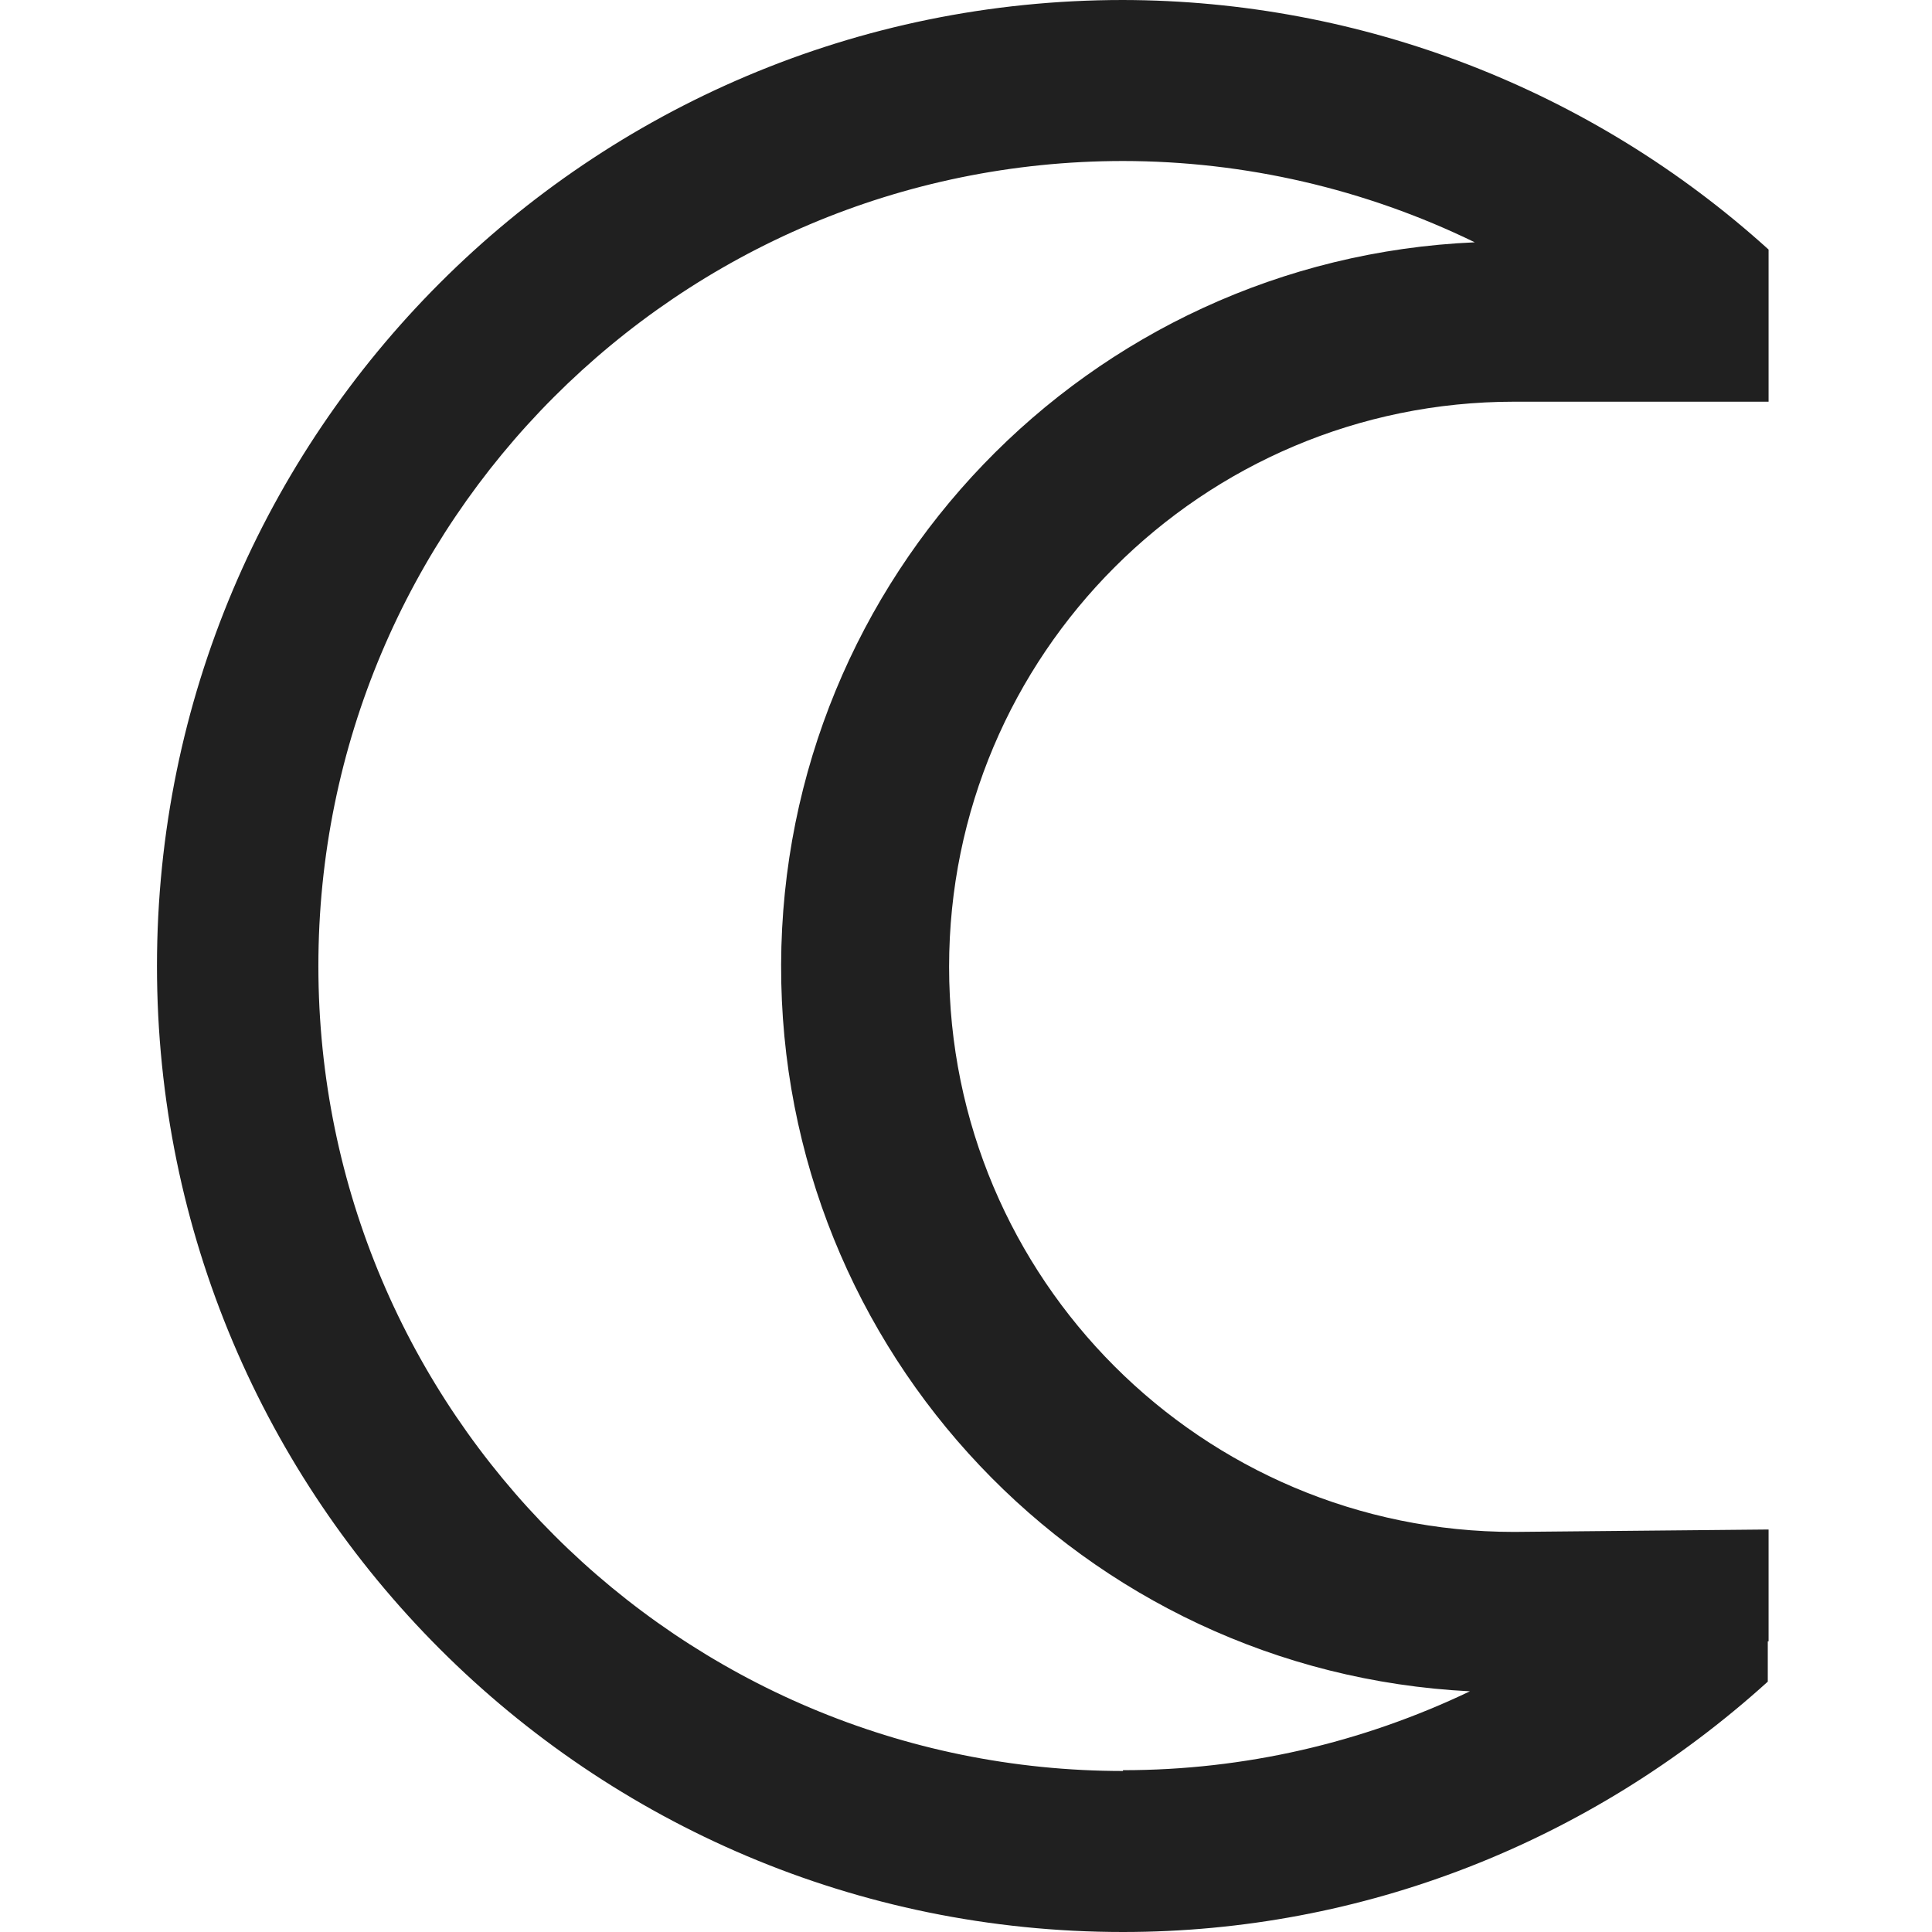
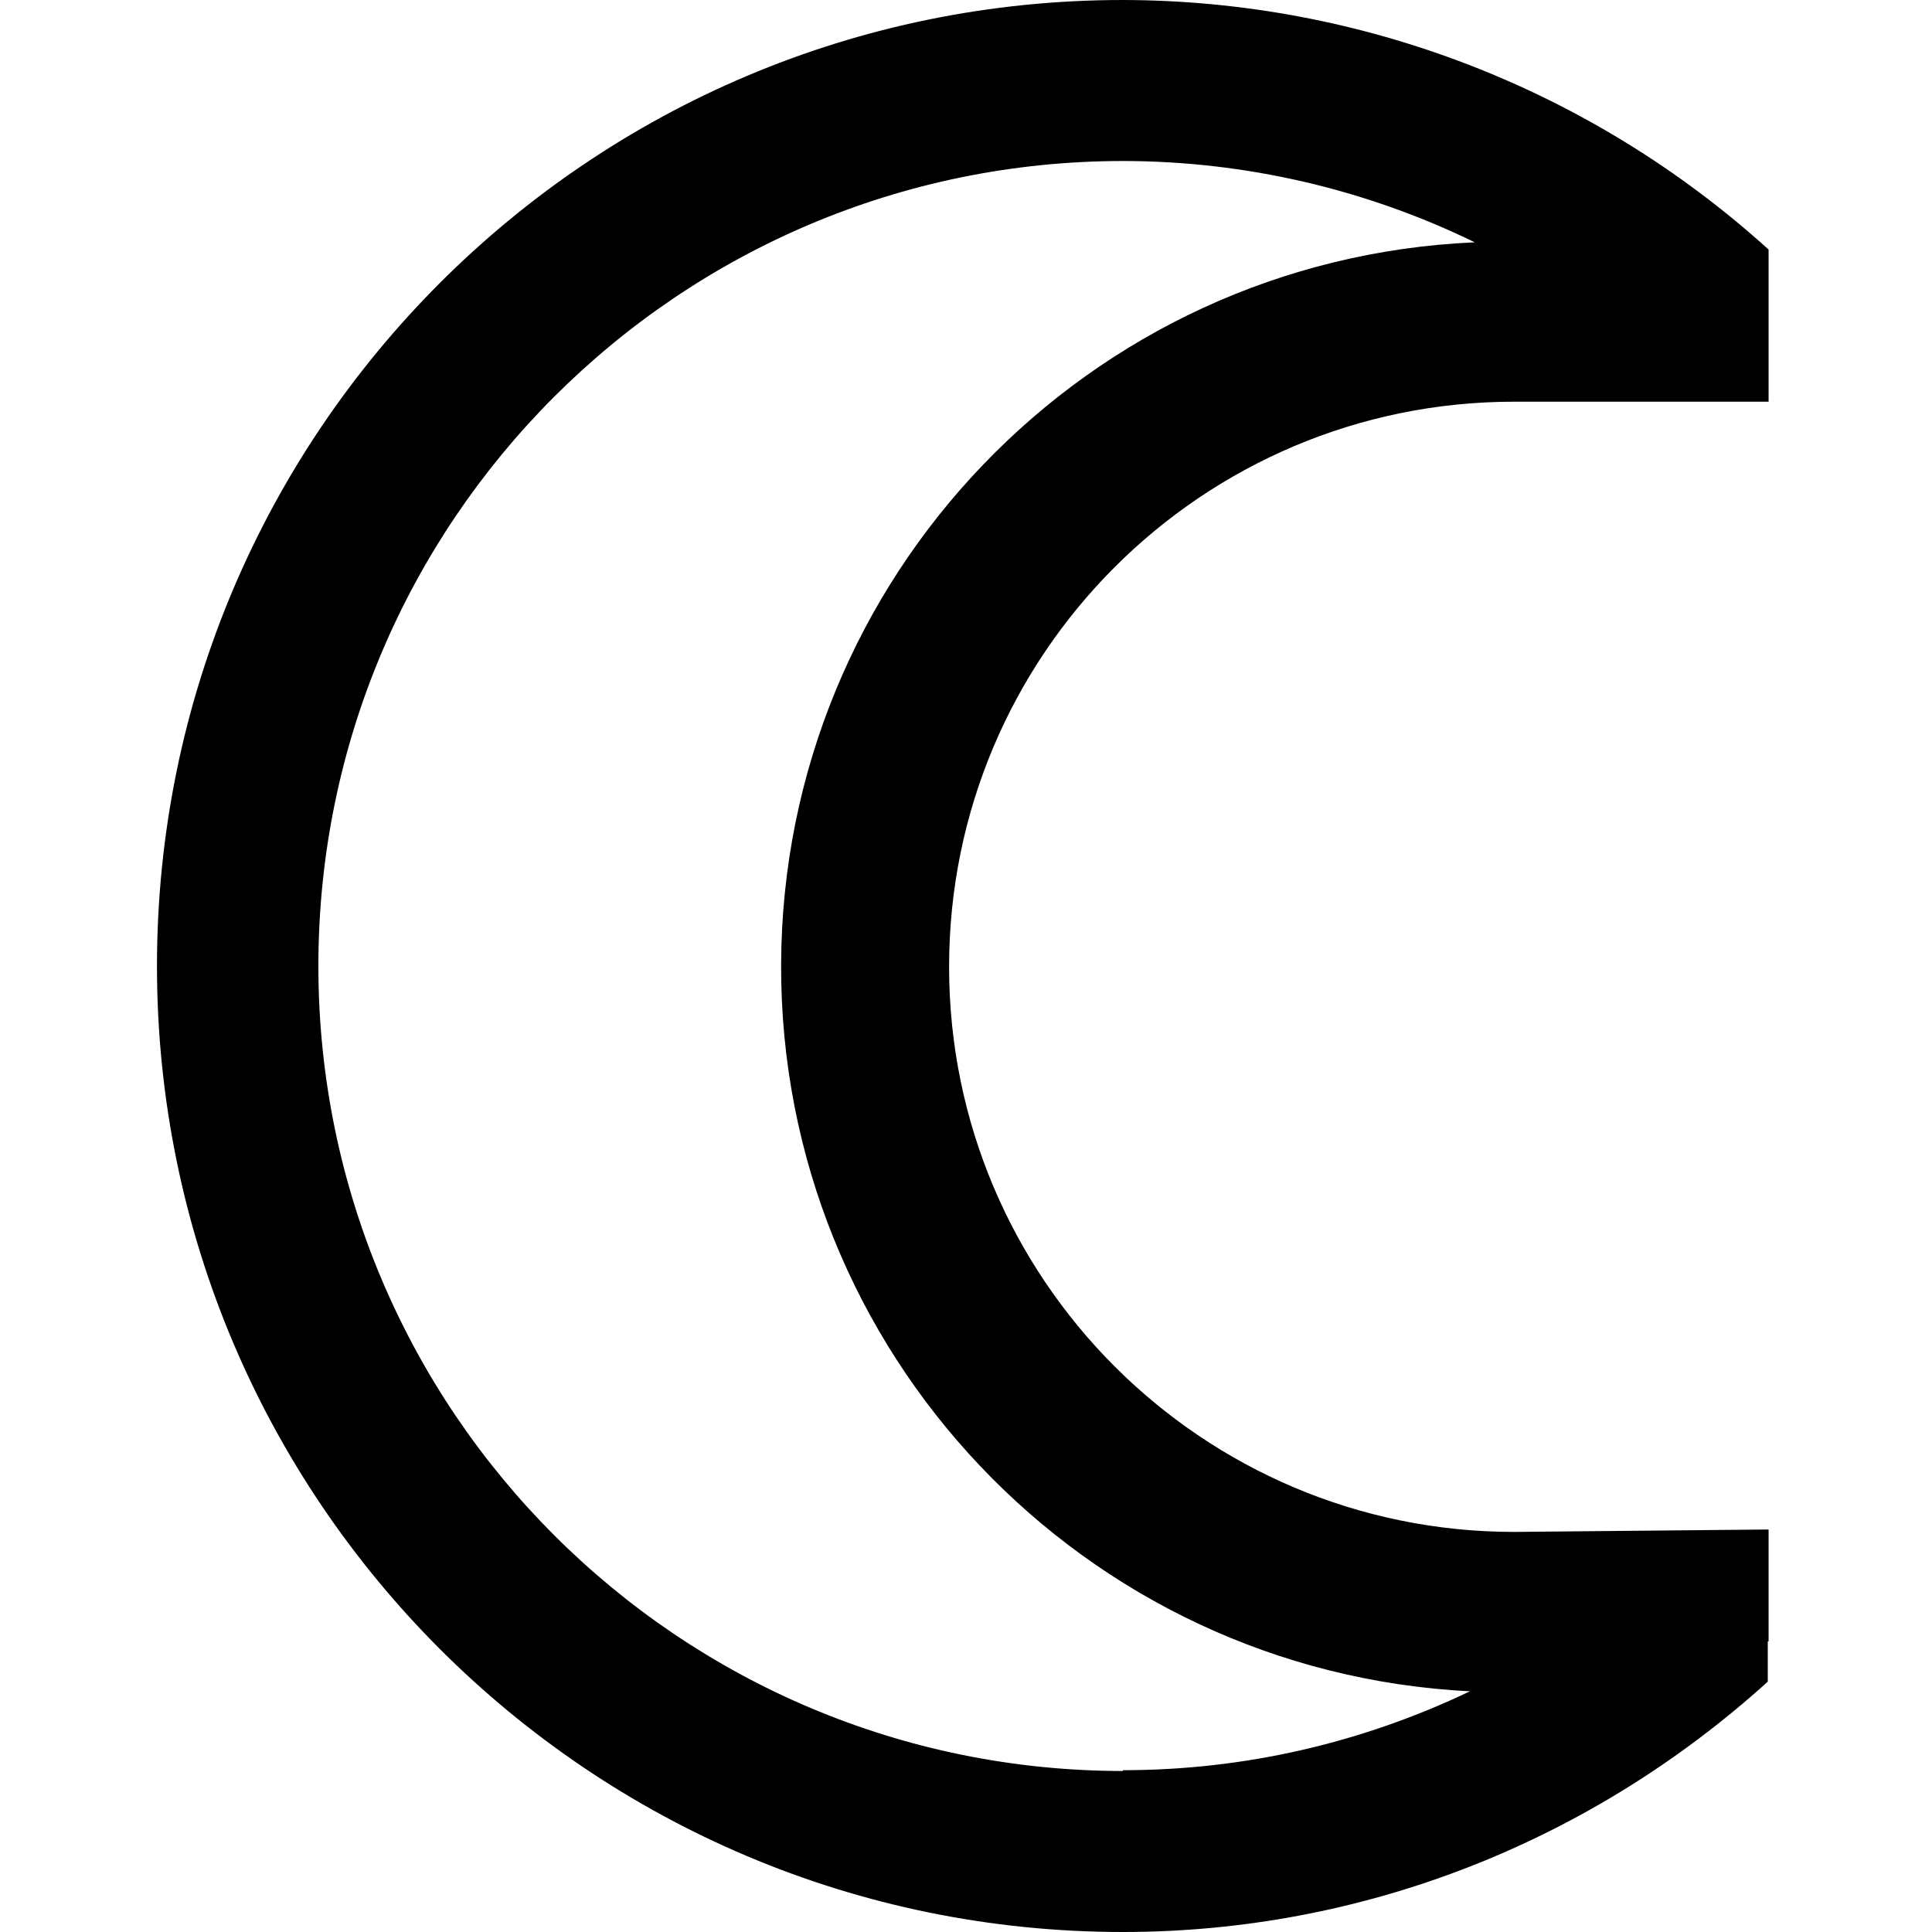
- <svg xmlns="http://www.w3.org/2000/svg" viewBox="0 0 24 24" fill="none">
-   <path d="M21.97 20.39v-1.39l-3.16.03a7.02 7.02 0 0 1 0-14.04h3.16v-1.89a11.98 11.98 0 0 0-8.02-3.1 12 12 0 0 0 0 24c2.97 0 5.8-1.11 8.01-3.11v-.5h.01Zm-8.01 1.61a10 10 0 0 1-.01-20 10 10 0 0 1 4.37 1.01 9.01 9.01 0 0 0-.06 18c-1.34.64-2.8.98-4.31.98v.01Z" fill="#202020" />
+ <svg xmlns="http://www.w3.org/2000/svg" viewBox="0 0 24 24" fill="currentColor">
+   <path d="M21.97 20.39v-1.39l-3.16.03a7.02 7.02 0 0 1 0-14.04h3.16v-1.89a11.98 11.98 0 0 0-8.02-3.1 12 12 0 0 0 0 24c2.97 0 5.8-1.11 8.01-3.11v-.5h.01Zm-8.01 1.61a10 10 0 0 1-.01-20 10 10 0 0 1 4.37 1.01 9.01 9.01 0 0 0-.06 18c-1.34.64-2.8.98-4.31.98v.01Z" />
</svg>
